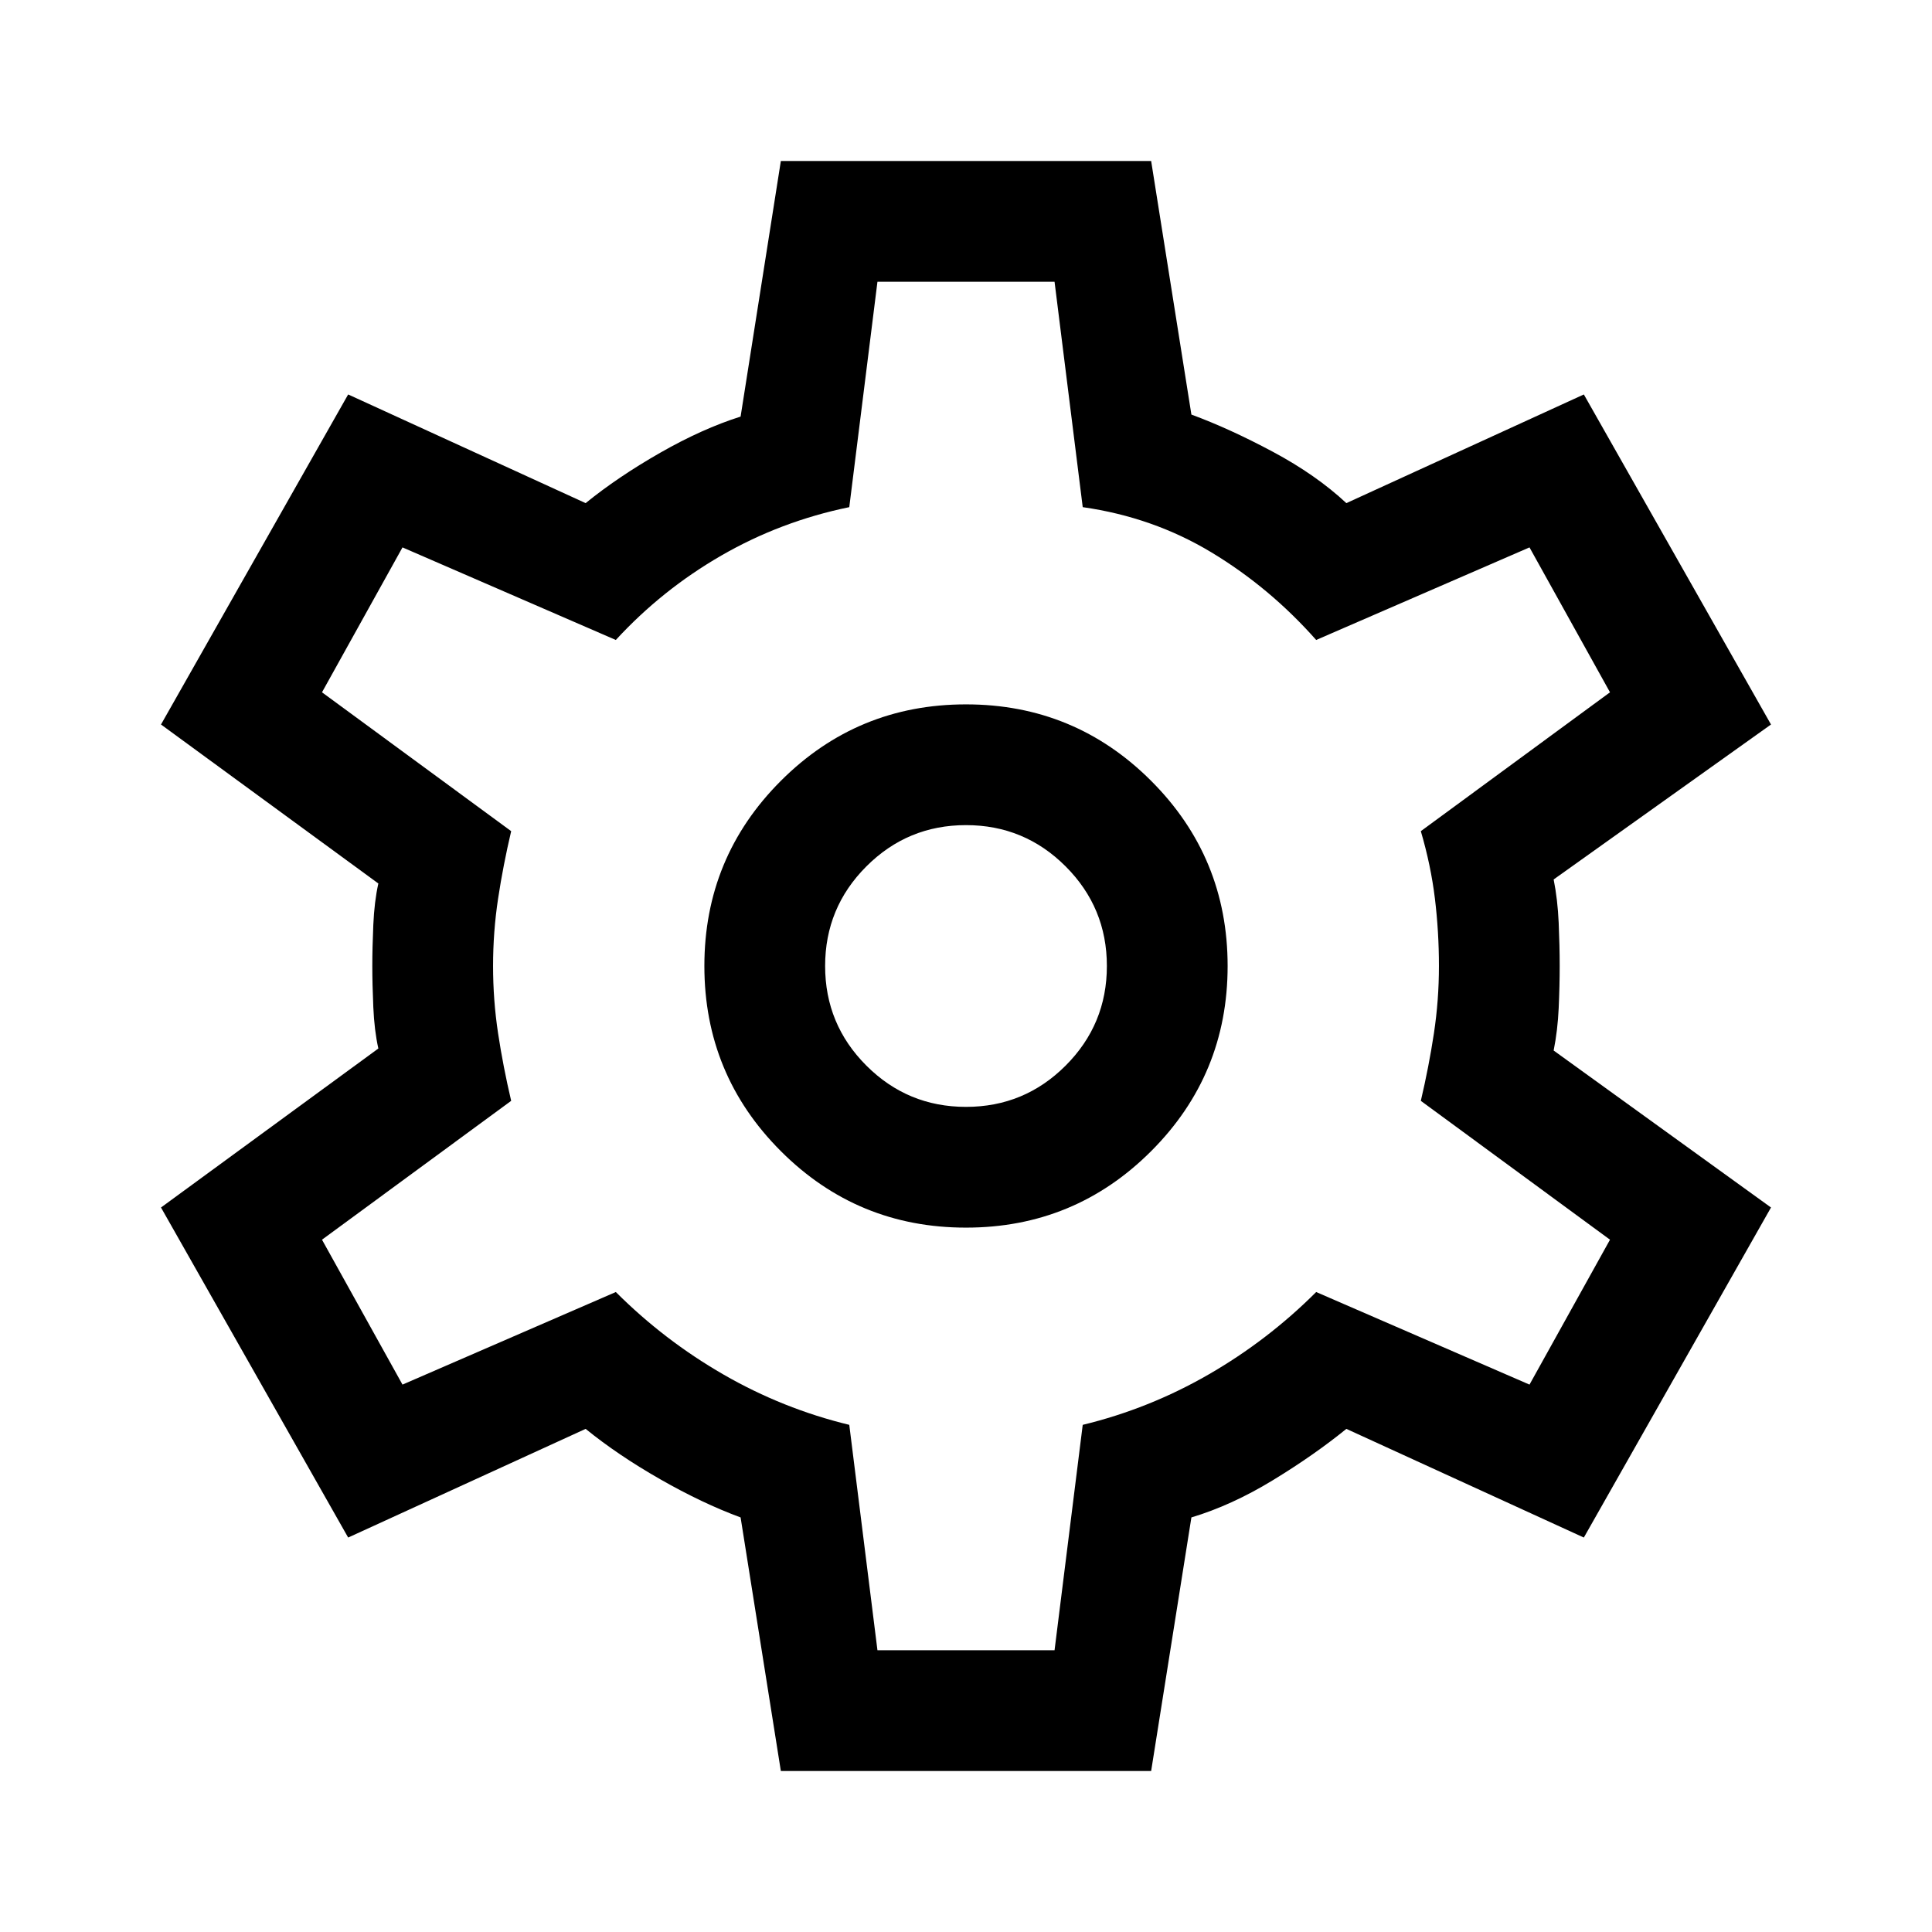
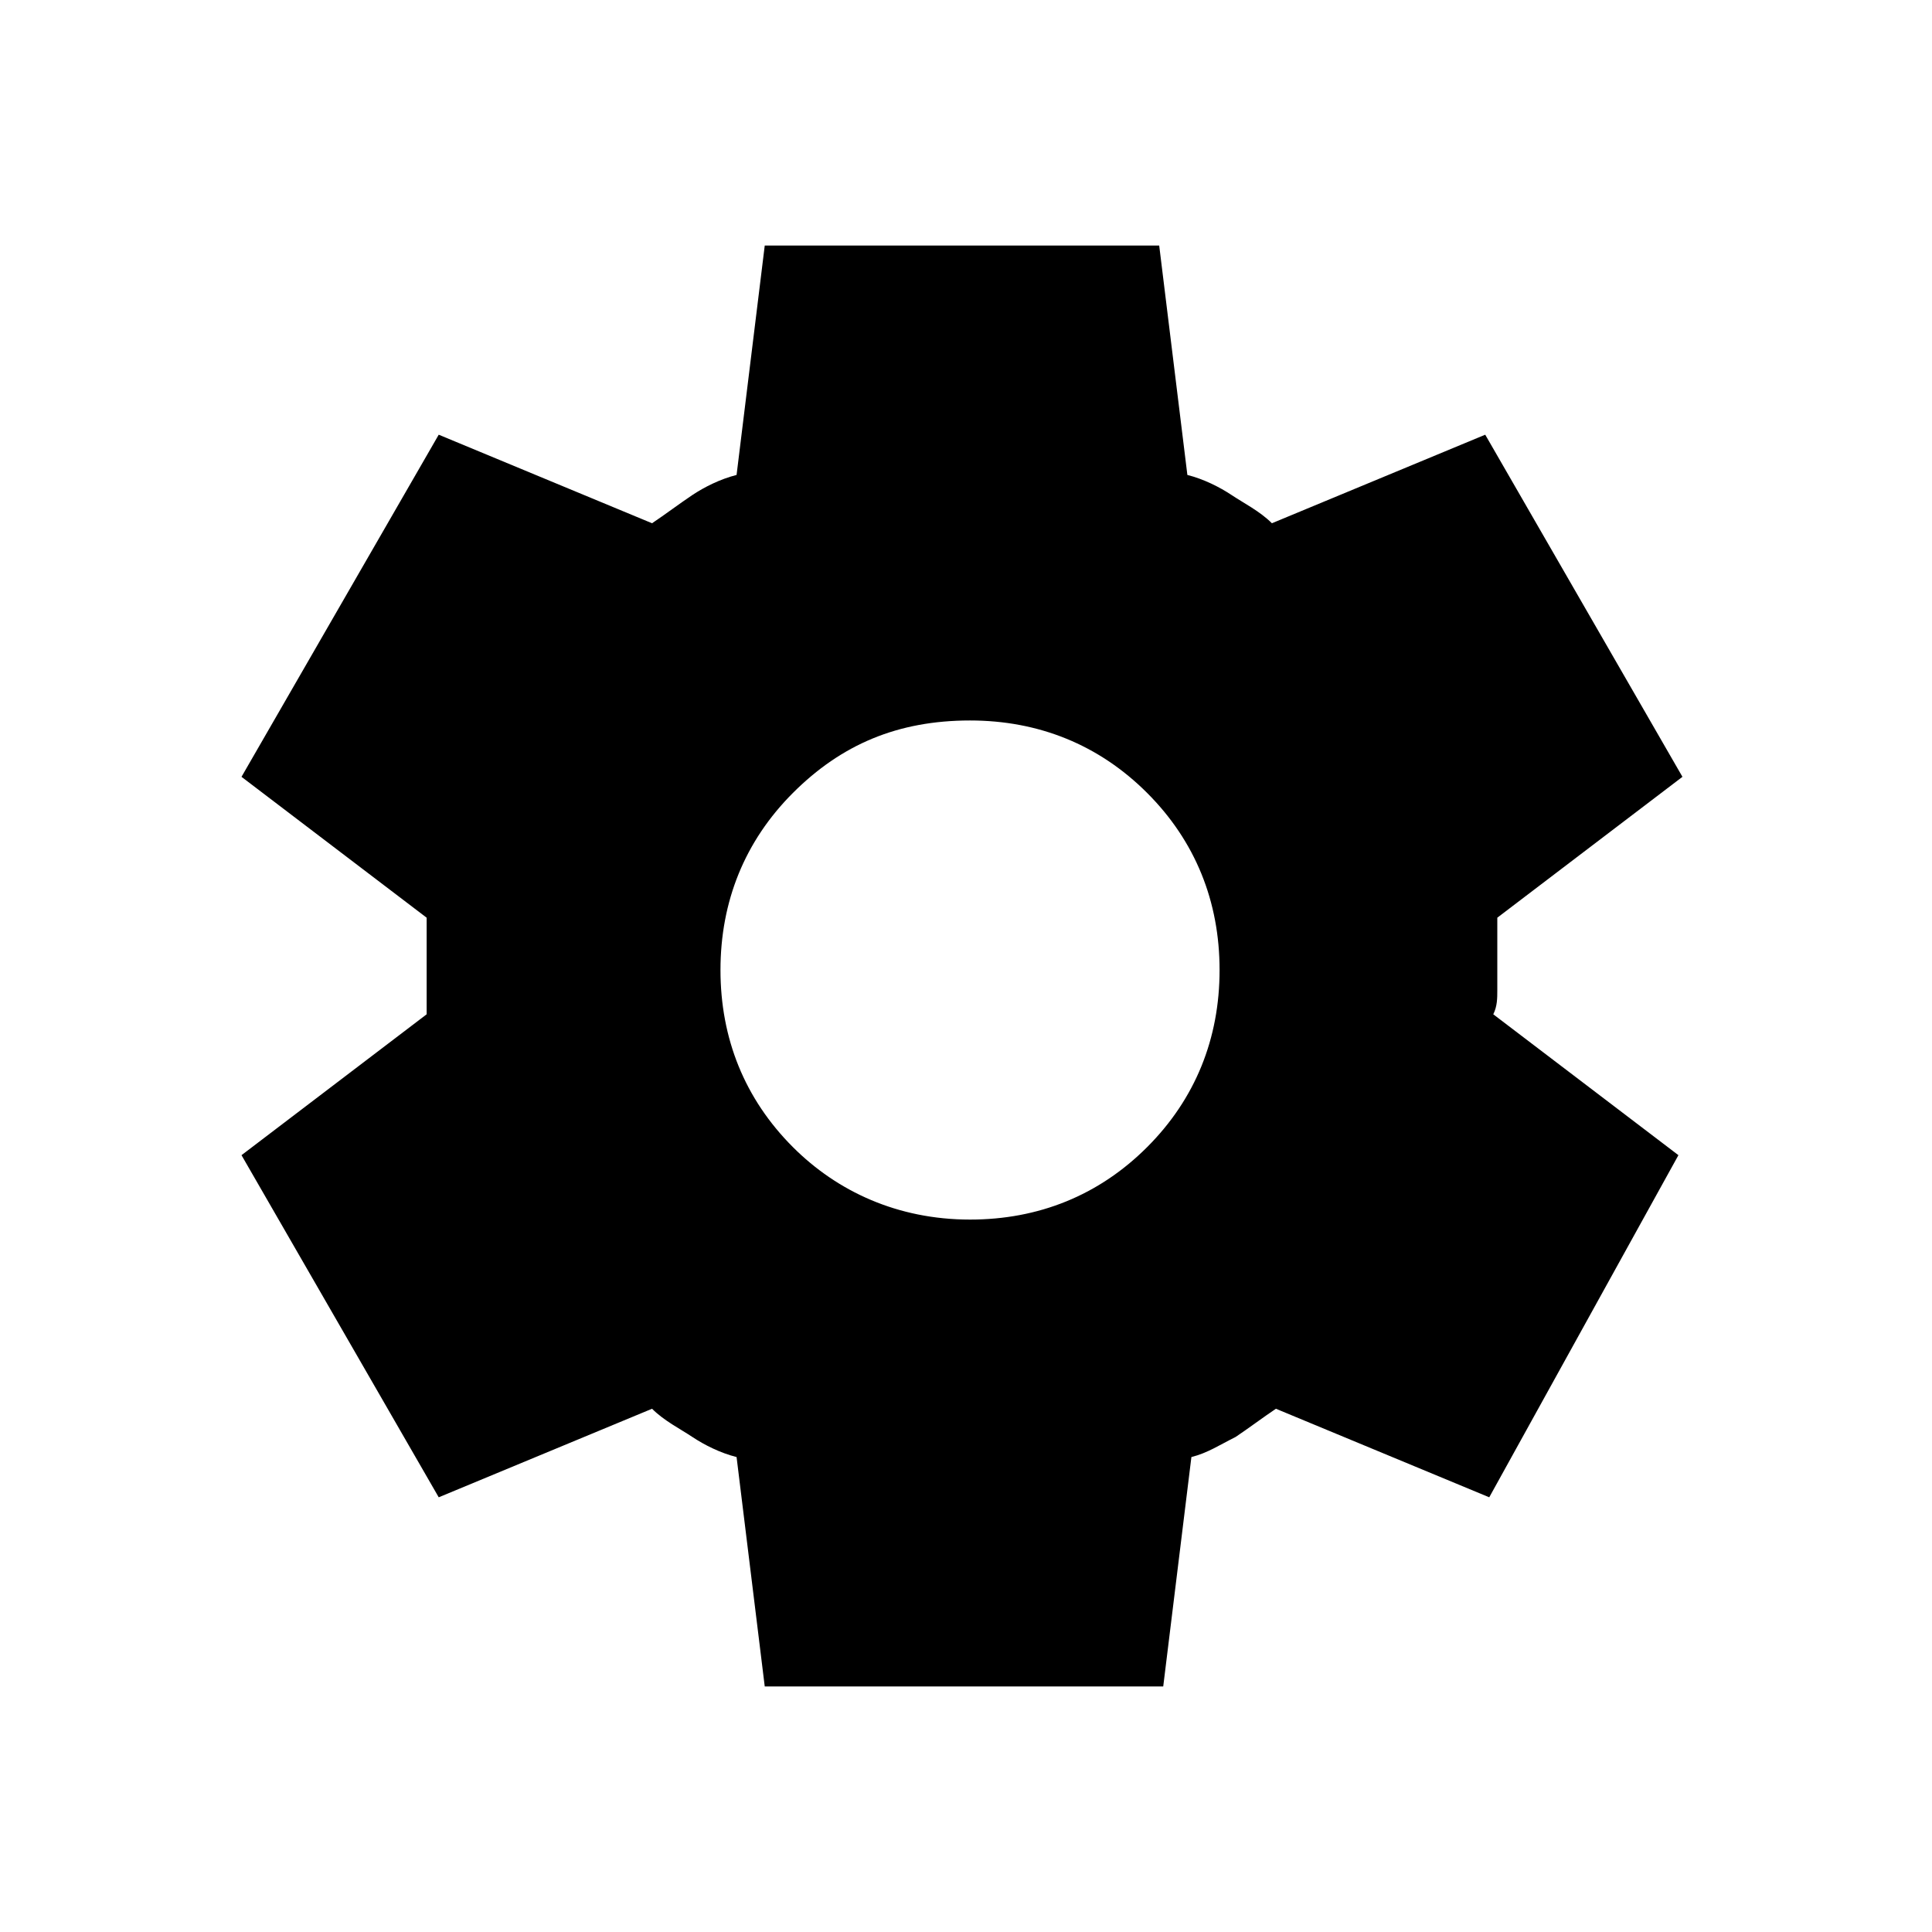
- <svg xmlns="http://www.w3.org/2000/svg" height="48" width="48">
-   <path d="m19.4 44-1-6.3q-.95-.35-2-.95t-1.85-1.25l-5.9 2.7L4 30l5.4-3.95q-.1-.45-.125-1.025Q9.25 24.45 9.25 24q0-.45.025-1.025T9.4 21.95L4 18l4.65-8.2 5.9 2.7q.8-.65 1.85-1.25t2-.9l1-6.35h9.2l1 6.3q.95.35 2.025.925Q32.7 11.8 33.45 12.5l5.9-2.7L44 18l-5.4 3.85q.1.5.125 1.075.025.575.025 1.075t-.025 1.05q-.025.55-.125 1.05L44 30l-4.65 8.2-5.9-2.7q-.8.65-1.825 1.275-1.025.625-2.025.925l-1 6.3ZM24 30.5q2.7 0 4.6-1.9 1.9-1.9 1.9-4.6 0-2.7-1.9-4.6-1.9-1.9-4.6-1.9-2.7 0-4.6 1.9-1.9 1.9-1.9 4.6 0 2.7 1.9 4.6 1.9 1.9 4.6 1.9Zm0-3q-1.45 0-2.475-1.025Q20.5 25.45 20.5 24q0-1.45 1.025-2.475Q22.55 20.5 24 20.5q1.45 0 2.475 1.025Q27.5 22.55 27.5 24q0 1.45-1.025 2.475Q25.45 27.5 24 27.5Zm0-3.5Zm-2.2 17h4.4l.7-5.6q1.65-.4 3.125-1.25T32.7 32.1l5.3 2.3 2-3.6-4.7-3.45q.2-.85.325-1.675.125-.825.125-1.675 0-.85-.1-1.675-.1-.825-.35-1.675L40 17.2l-2-3.6-5.3 2.3q-1.15-1.3-2.6-2.175-1.45-.875-3.2-1.125L26.2 7h-4.4l-.7 5.6q-1.7.35-3.175 1.2-1.475.85-2.625 2.1L10 13.6l-2 3.6 4.7 3.45q-.2.85-.325 1.675-.125.825-.125 1.675 0 .85.125 1.675.125.825.325 1.675L8 30.8l2 3.6 5.3-2.3q1.2 1.2 2.675 2.05Q19.45 35 21.1 35.4Z" />
+ <svg xmlns="http://www.w3.org/2000/svg" version="1.1" id="Layer_1" x="0px" y="0px" viewBox="0 0 48 48" enable-background="new 0 0 48 48" xml:space="preserve">
+   <path d="M19,41.9l-0.7-5.7c-0.4-0.1-0.8-0.3-1.1-0.5c-0.3-0.2-0.7-0.4-1-0.7l-5.3,2.2L6,28.7l4.6-3.5c0-0.2,0-0.4,0-0.6v-1.2 c0-0.2,0-0.4,0-0.6L6,19.3l4.9-8.5l5.3,2.2c0.3-0.2,0.7-0.5,1-0.7s0.7-0.4,1.1-0.5L19,6.1h9.8l0.7,5.7c0.4,0.1,0.8,0.3,1.1,0.5 s0.7,0.4,1,0.7l5.3-2.2l4.9,8.5l-4.6,3.5c0,0.2,0,0.4,0,0.6v1.2c0,0.2,0,0.4-0.1,0.6l4.6,3.5L37,37.2l-5.3-2.2 c-0.3,0.2-0.7,0.5-1,0.7c-0.4,0.2-0.7,0.4-1.1,0.5l-0.7,5.7H19z M24.1,30.3c1.7,0,3.2-0.6,4.4-1.8s1.8-2.7,1.8-4.4 c0-1.7-0.6-3.2-1.8-4.4s-2.7-1.8-4.4-1.8c-1.8,0-3.2,0.6-4.4,1.8c-1.2,1.2-1.8,2.7-1.8,4.4c0,1.7,0.6,3.2,1.8,4.4 C20.8,29.6,22.3,30.3,24.1,30.3z" />
</svg>
